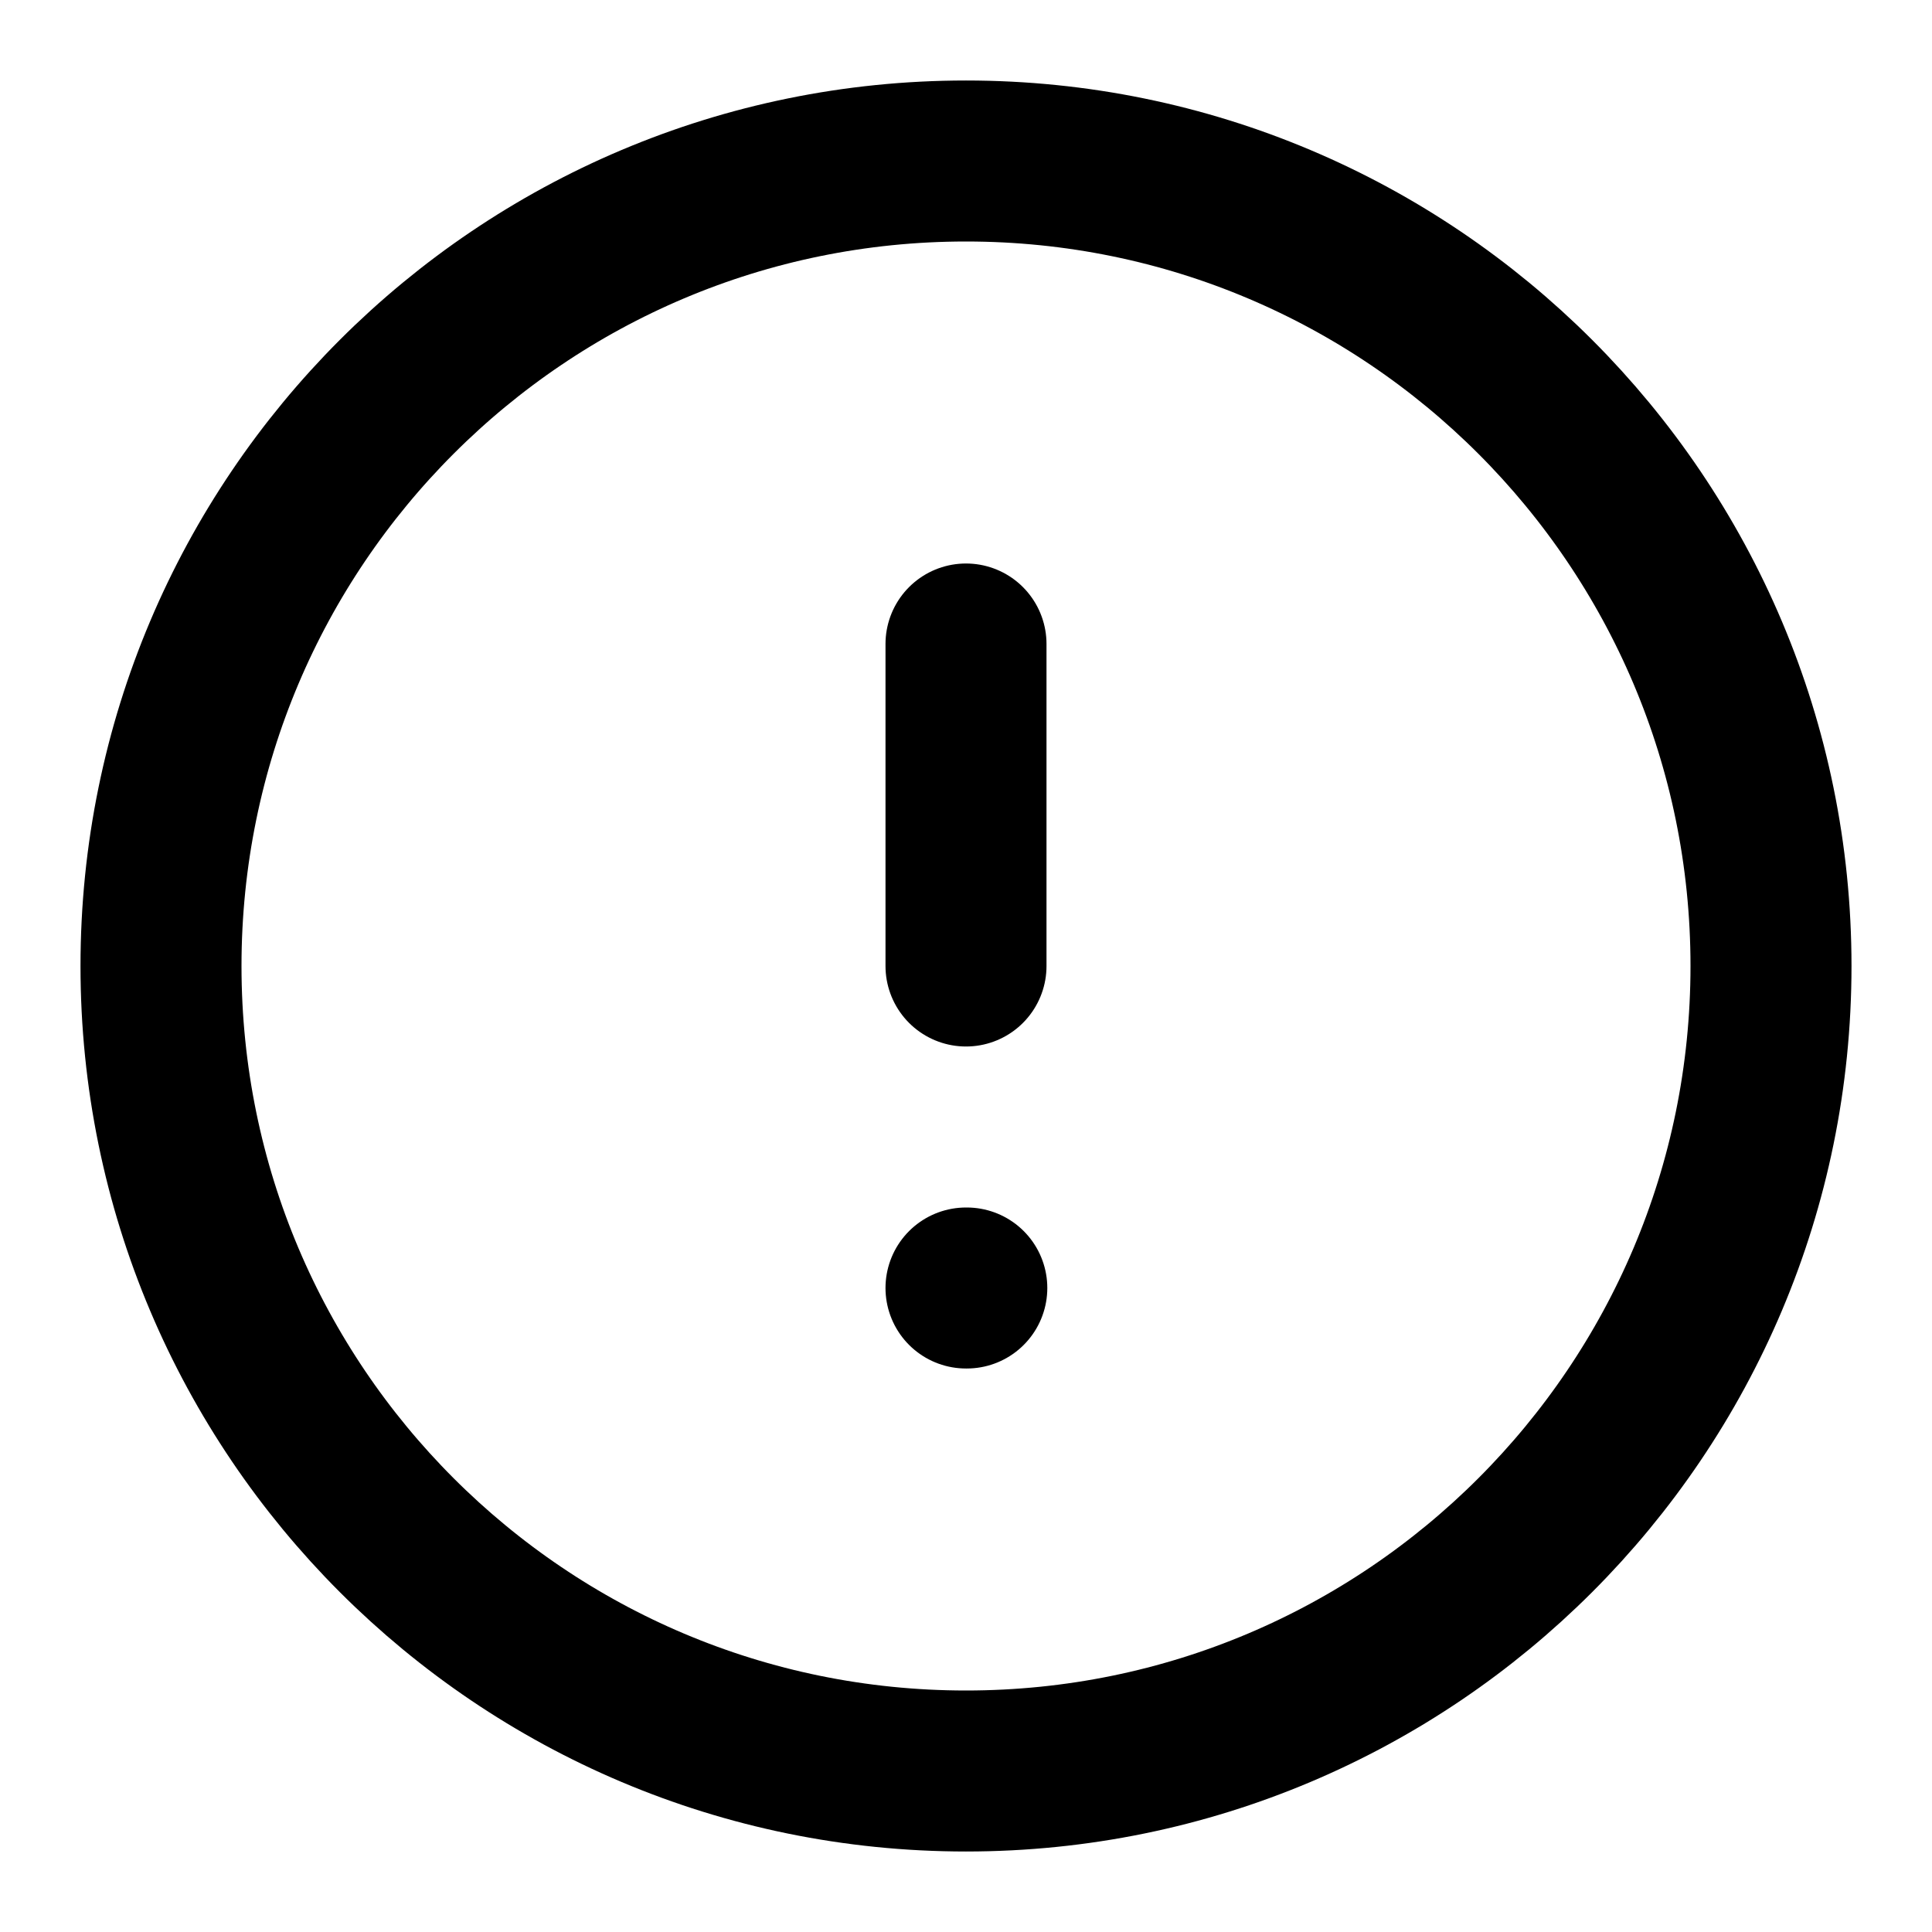
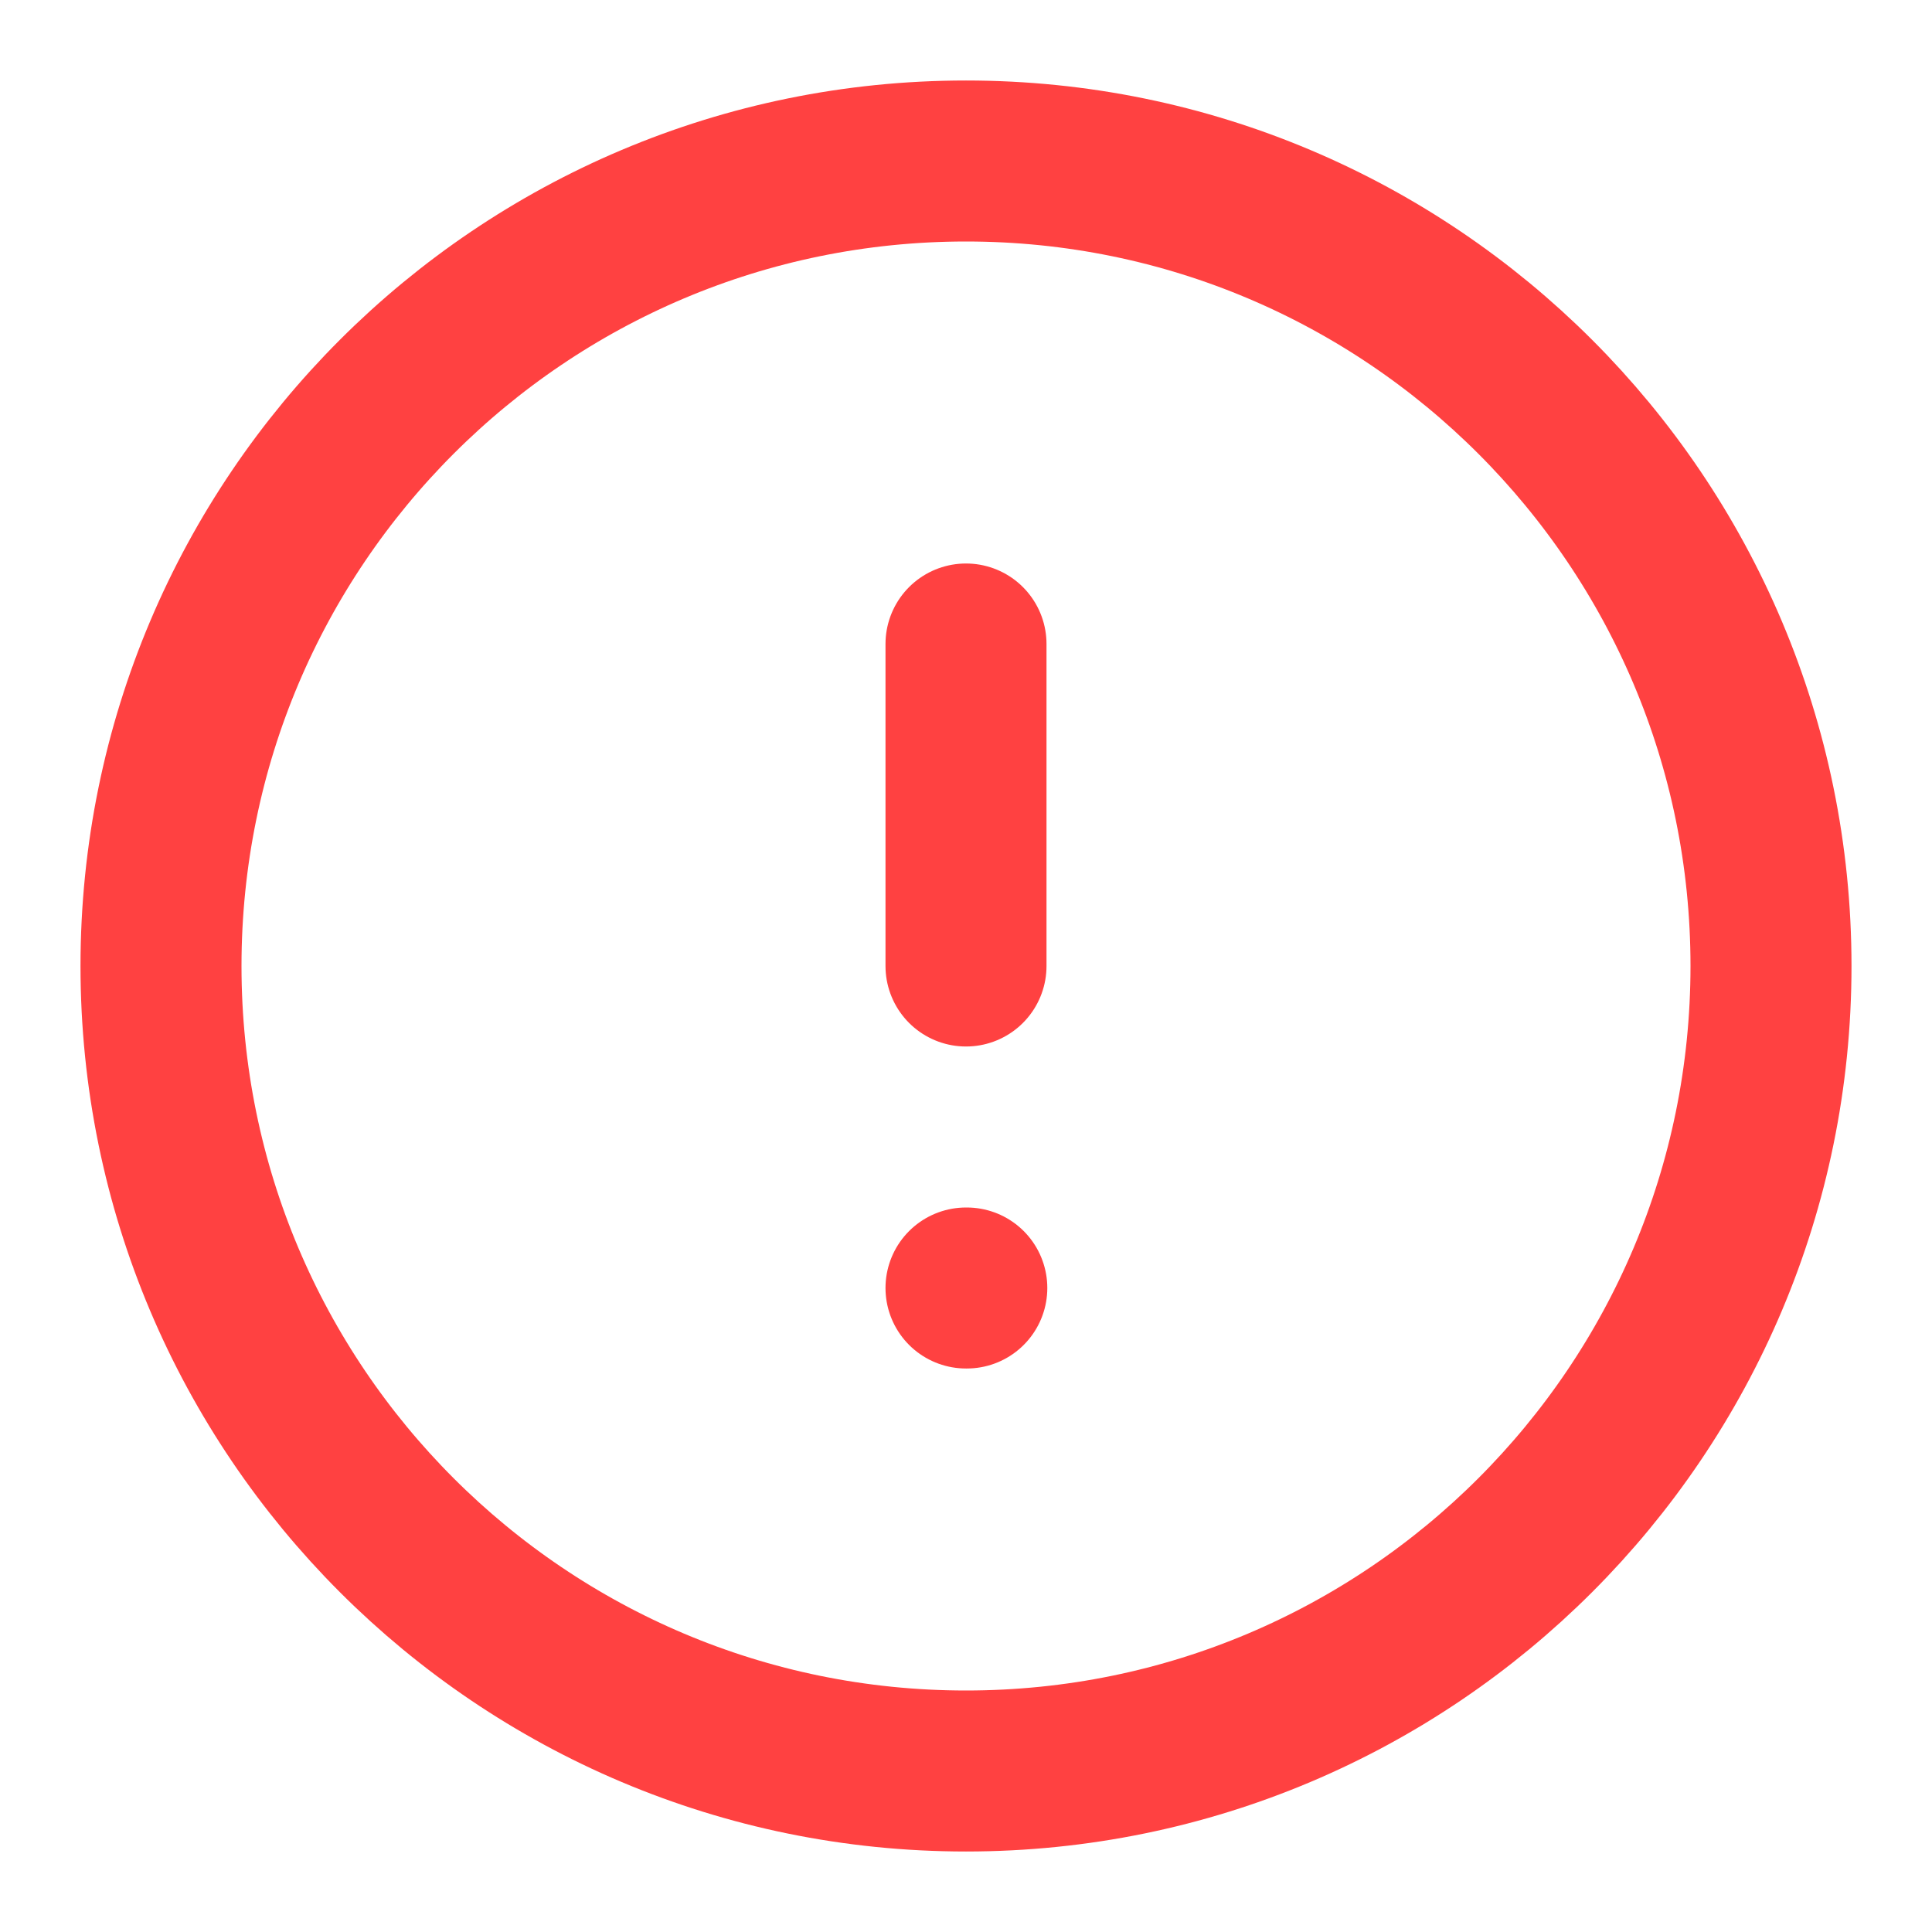
- <svg xmlns="http://www.w3.org/2000/svg" viewBox="0 0 24 24" fill="none" stroke="currentColor" stroke-width="2" stroke-linecap="round" stroke-linejoin="round" class="feather feather-alert-circle">
+ <svg xmlns="http://www.w3.org/2000/svg" viewBox="0 0 24 24" fill="none" stroke="#FF4141" stroke-width="2" stroke-linecap="round" stroke-linejoin="round" class="feather feather-alert-circle">
  <circle cx="12" cy="12" r="10" />
  <line x1="12" y1="8" x2="12" y2="12" />
  <line x1="12" y1="16" x2="12.01" y2="16" />
</svg>
